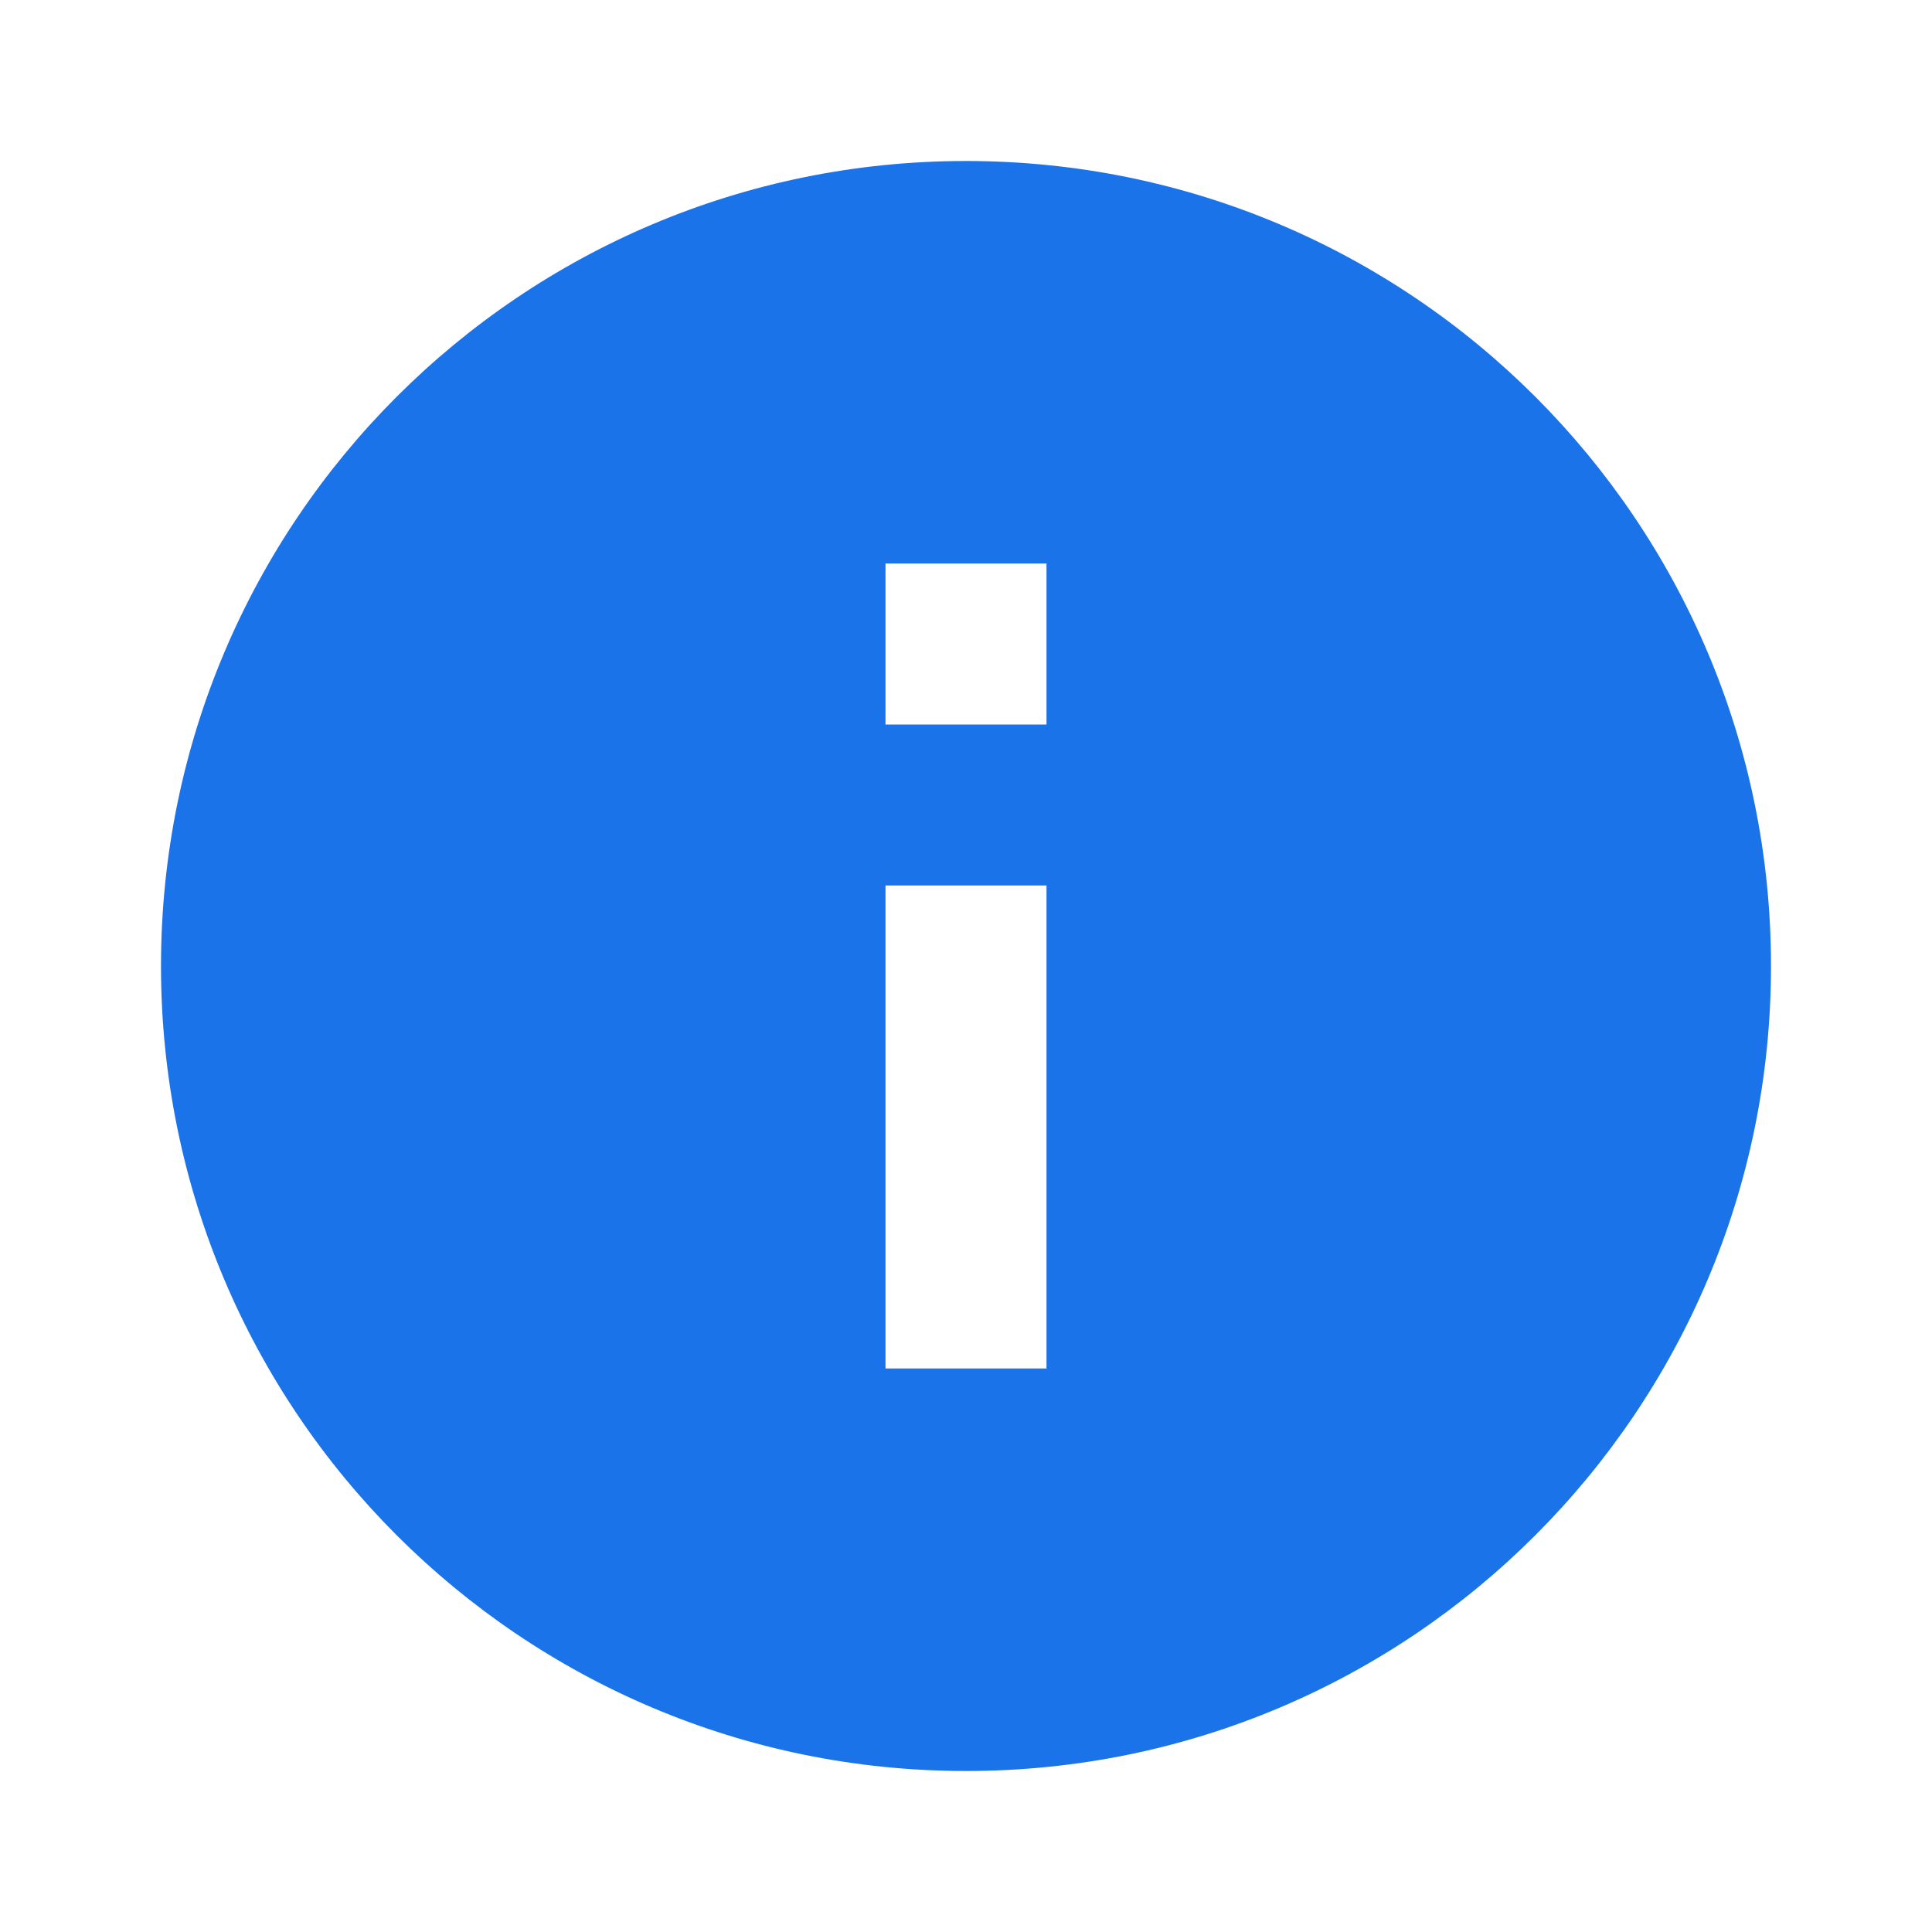
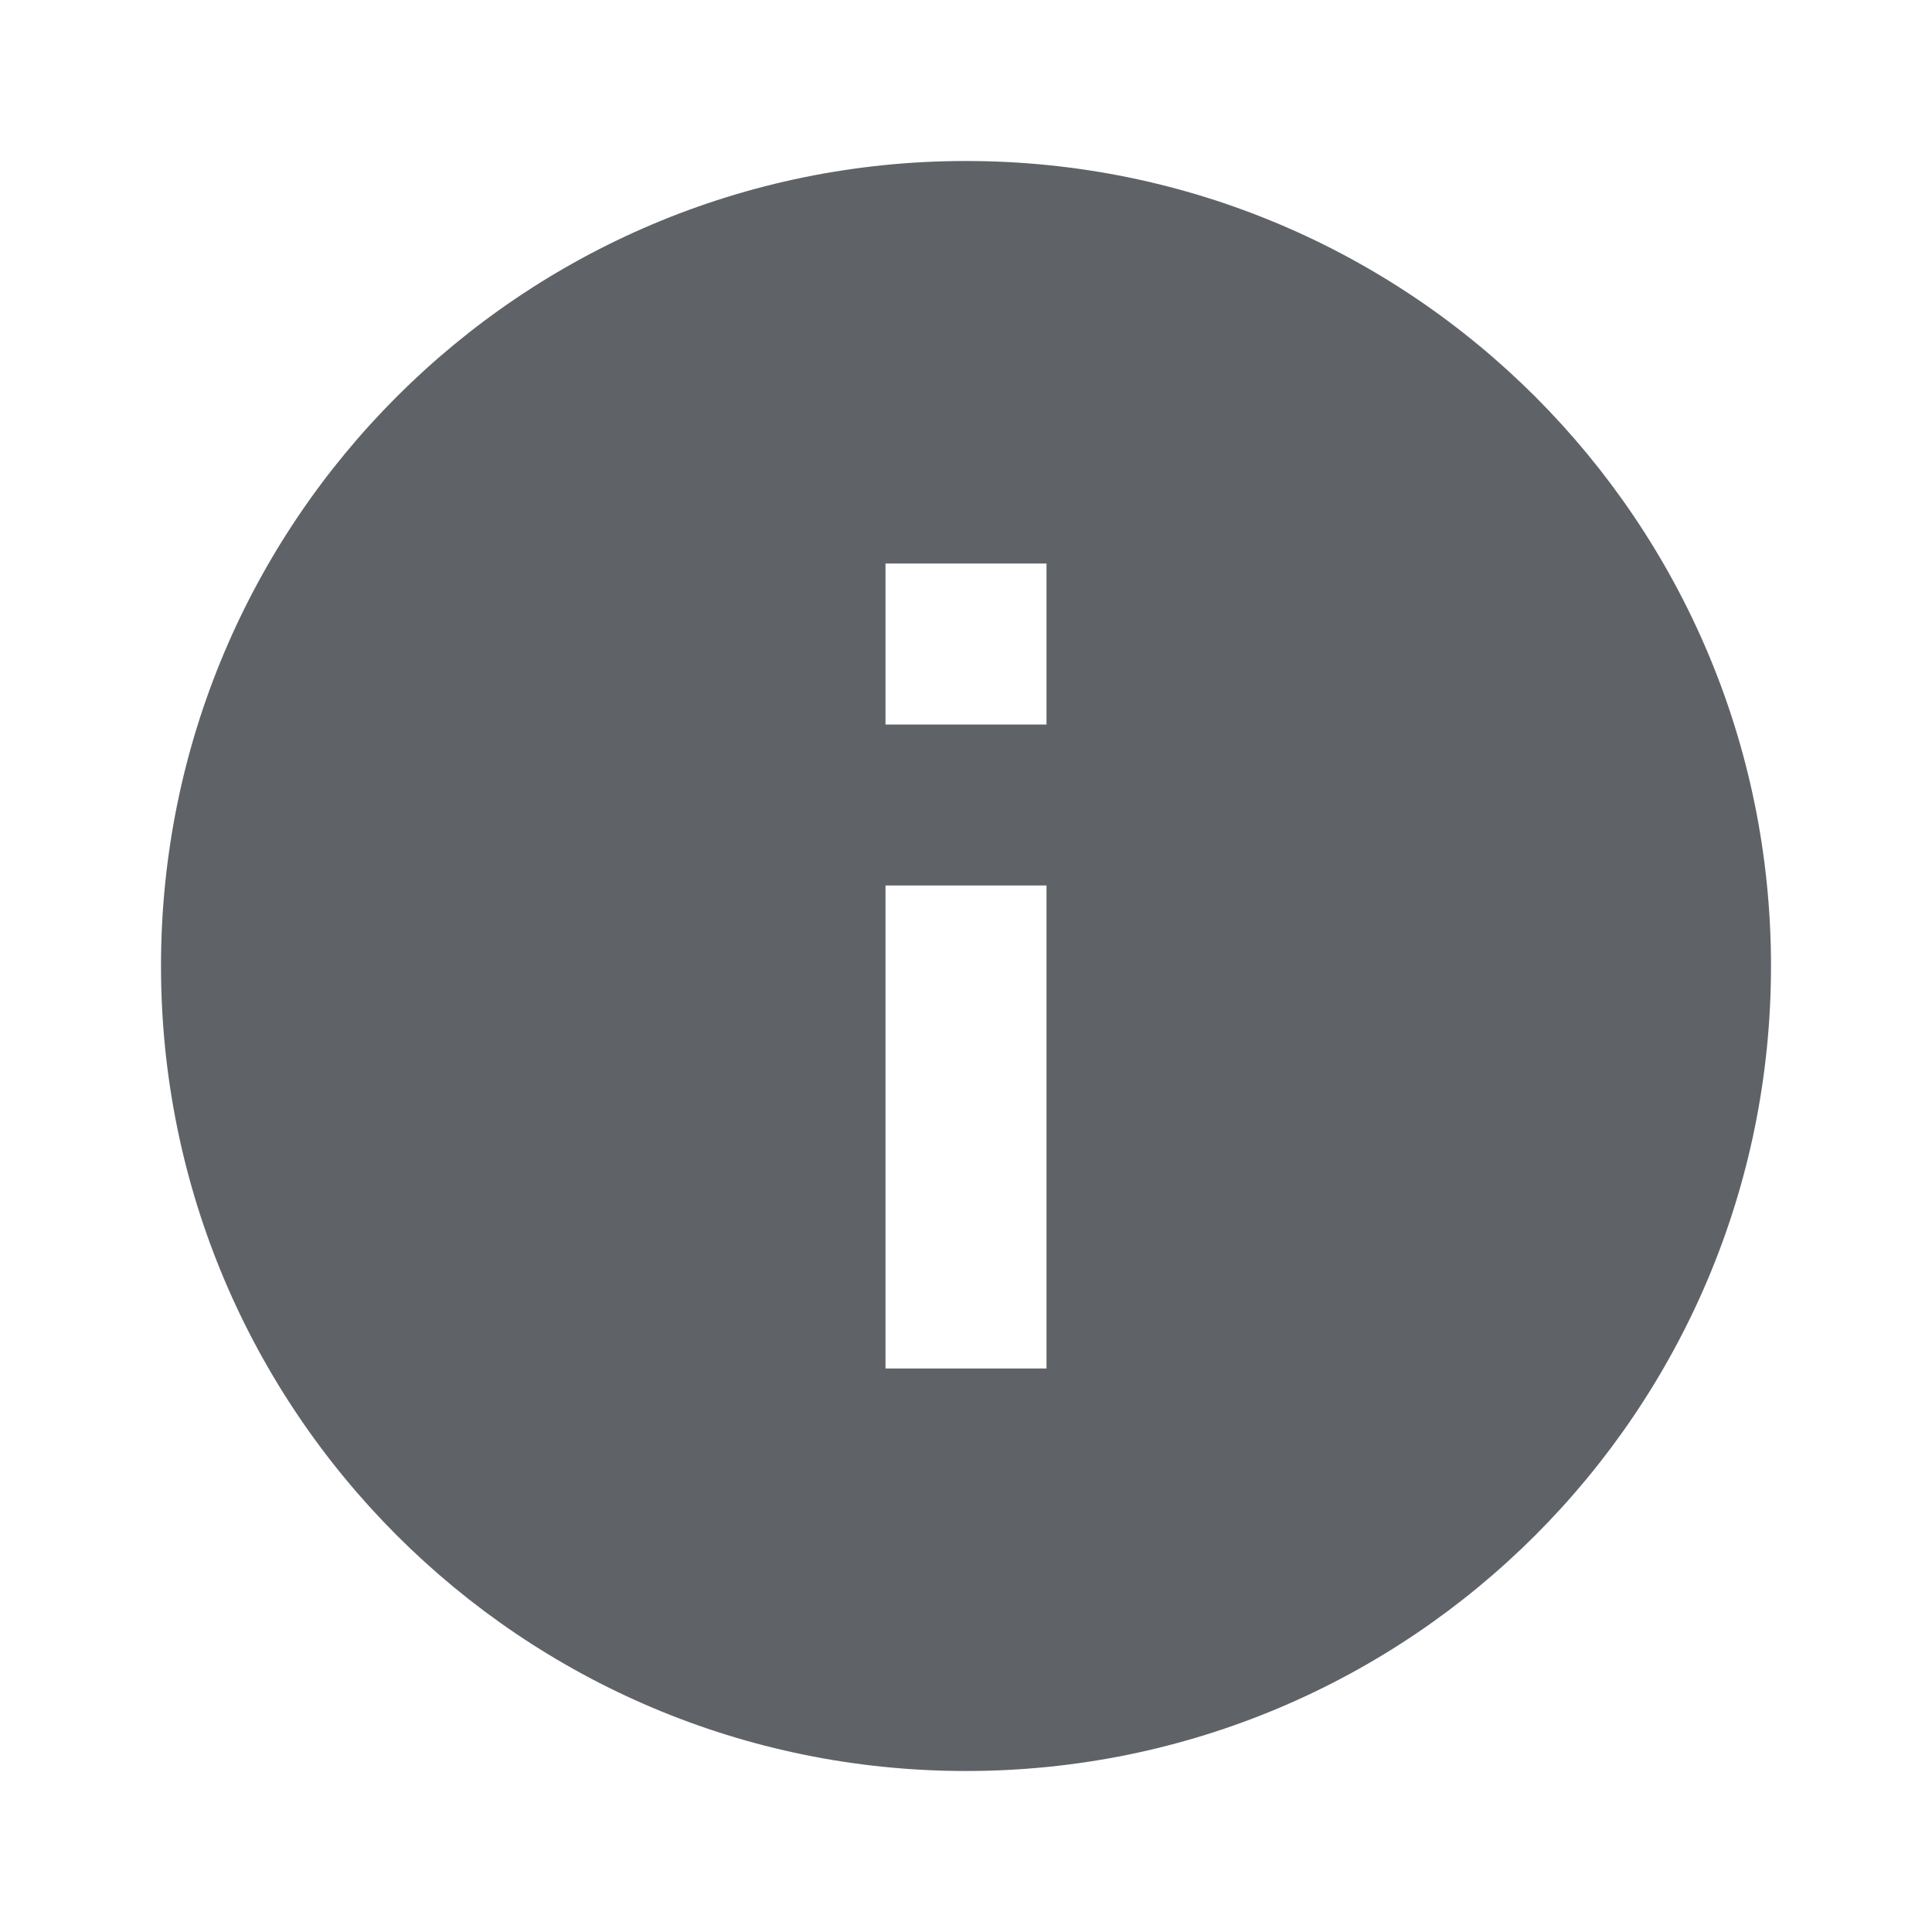
- <svg xmlns="http://www.w3.org/2000/svg" width="18" height="18" viewBox="0 0 48 48" fill="#1A73E8">
+ <svg xmlns="http://www.w3.org/2000/svg" width="18" height="18" viewBox="0 0 48 48" fill="#5F6368">
  <path d="M0 0h48v48H0z" fill="none" />
  <path d="M24 4C12.95 4 4 12.95 4 24s8.95 20 20 20 20-8.95 20-20S35.05 4 24 4zm2 30h-4V22h4v12zm0-16h-4v-4h4v4z" />
</svg>
